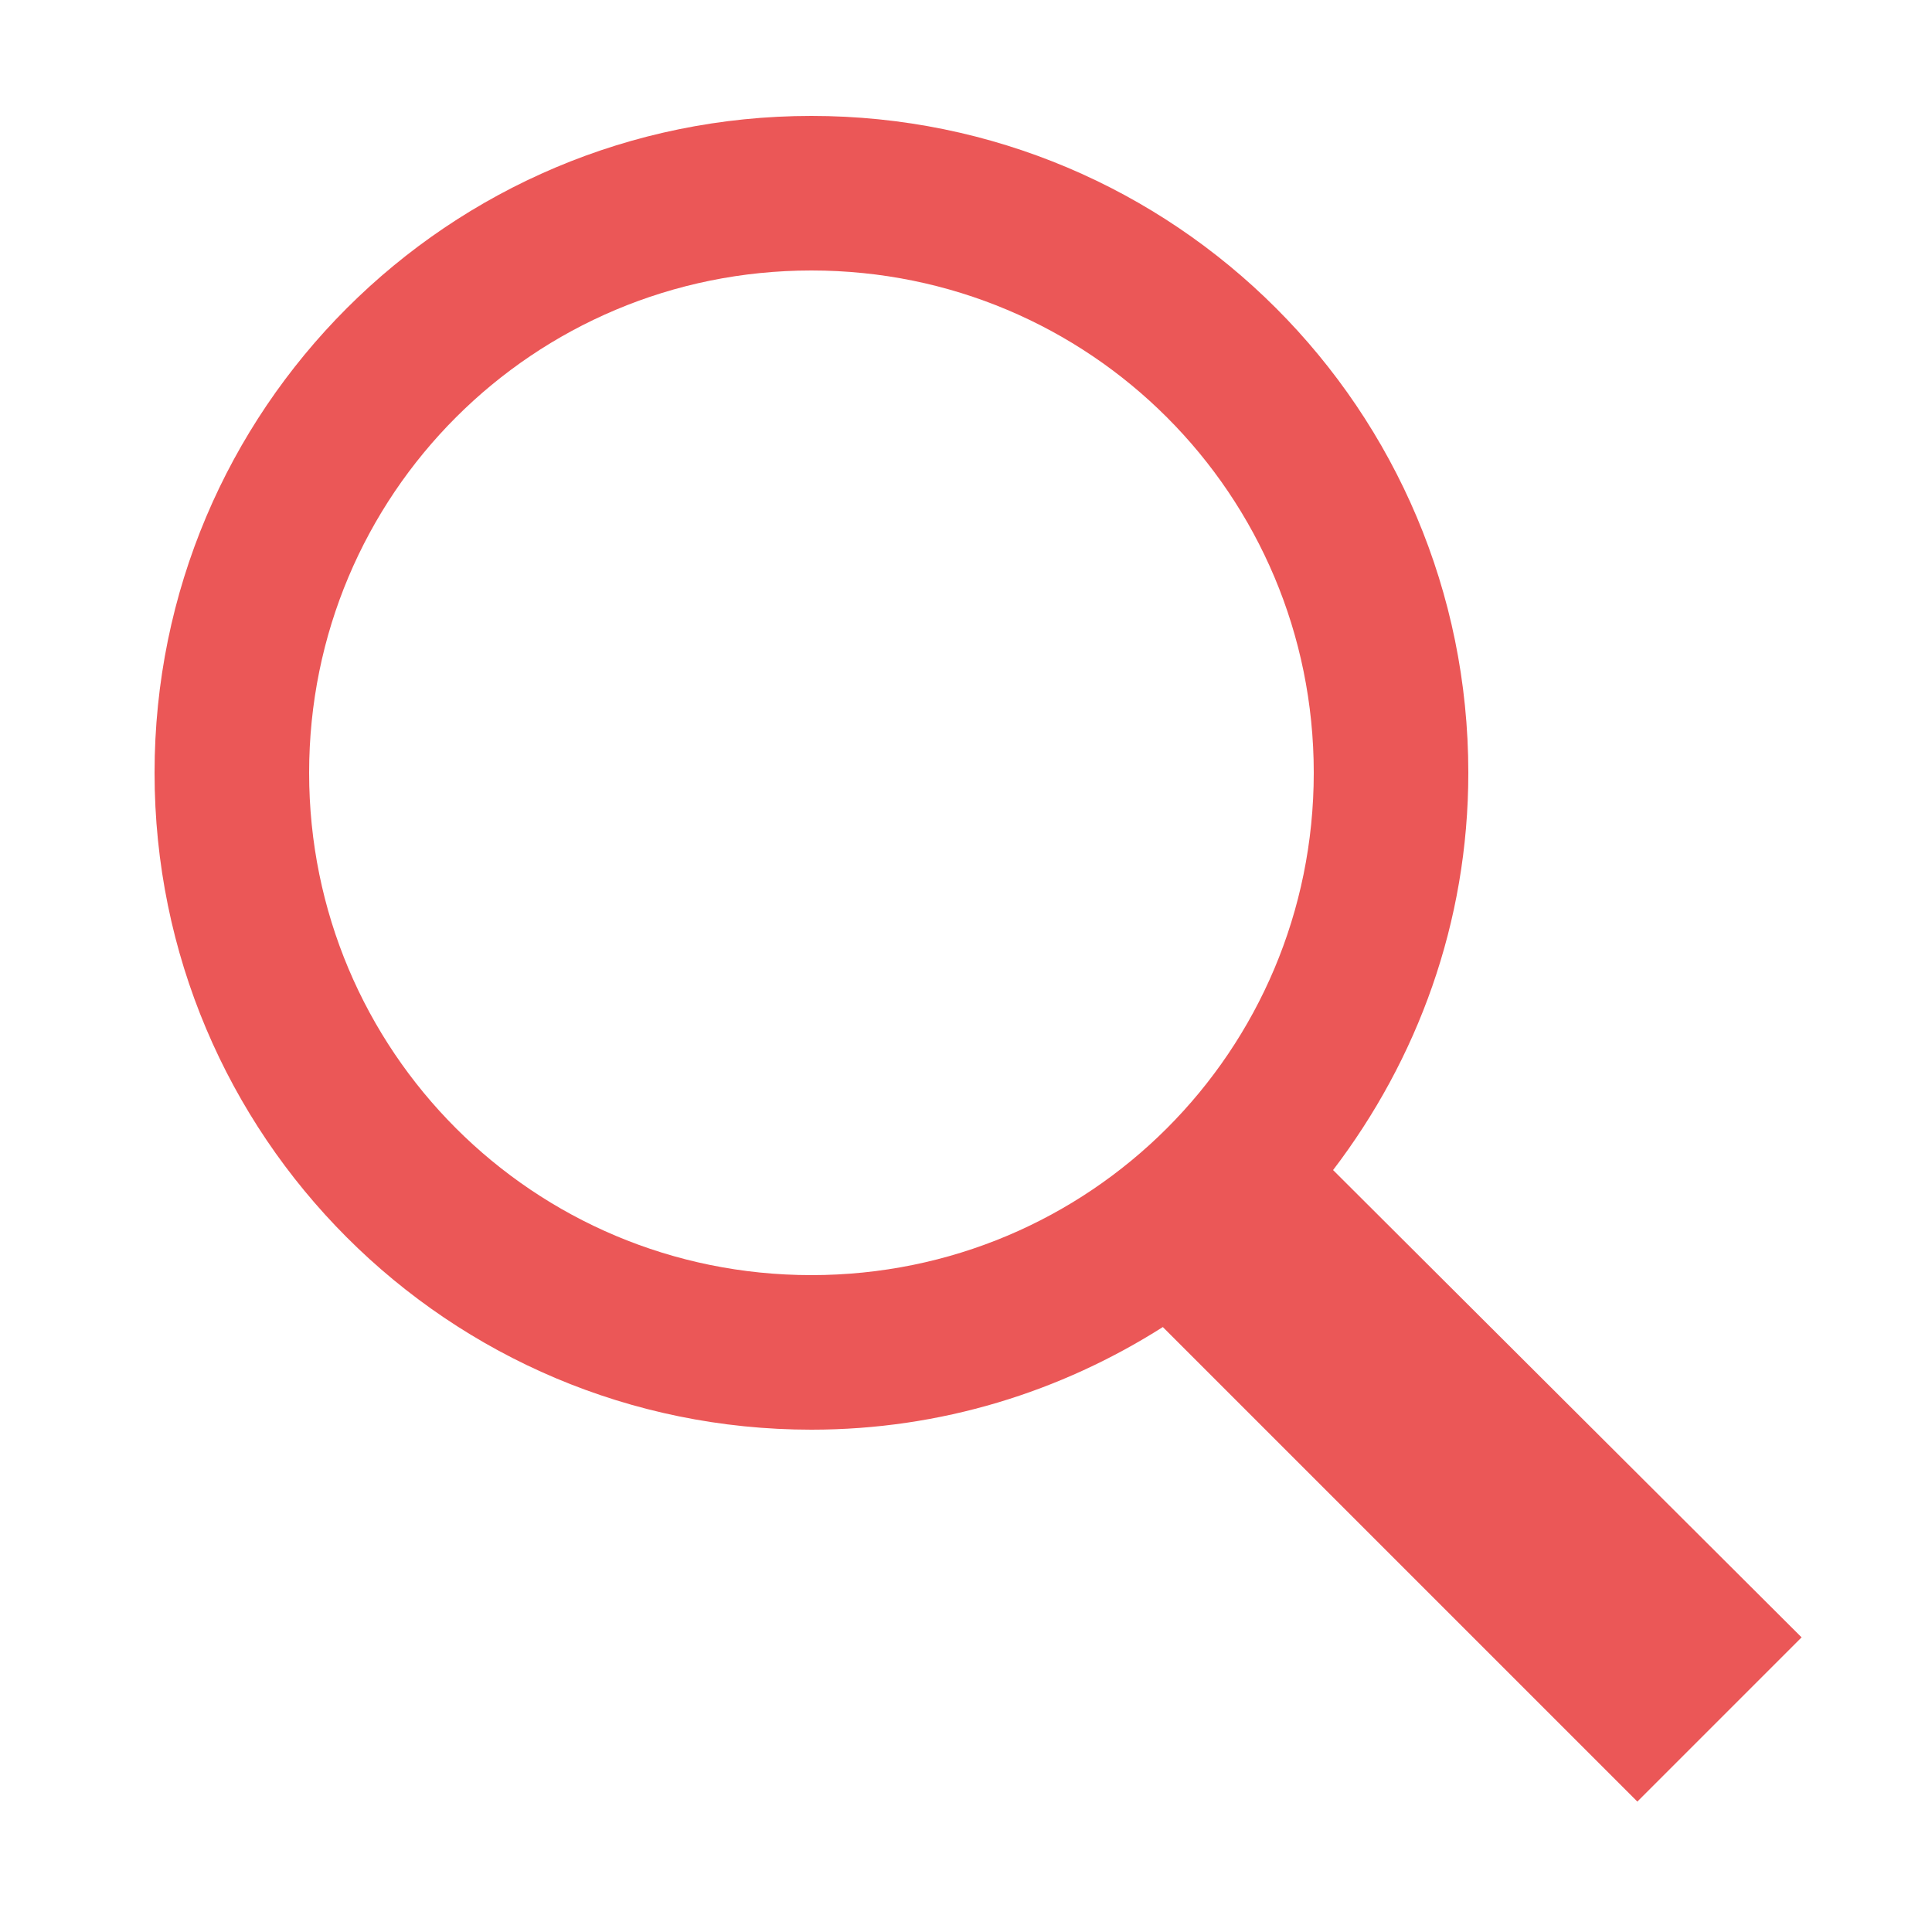
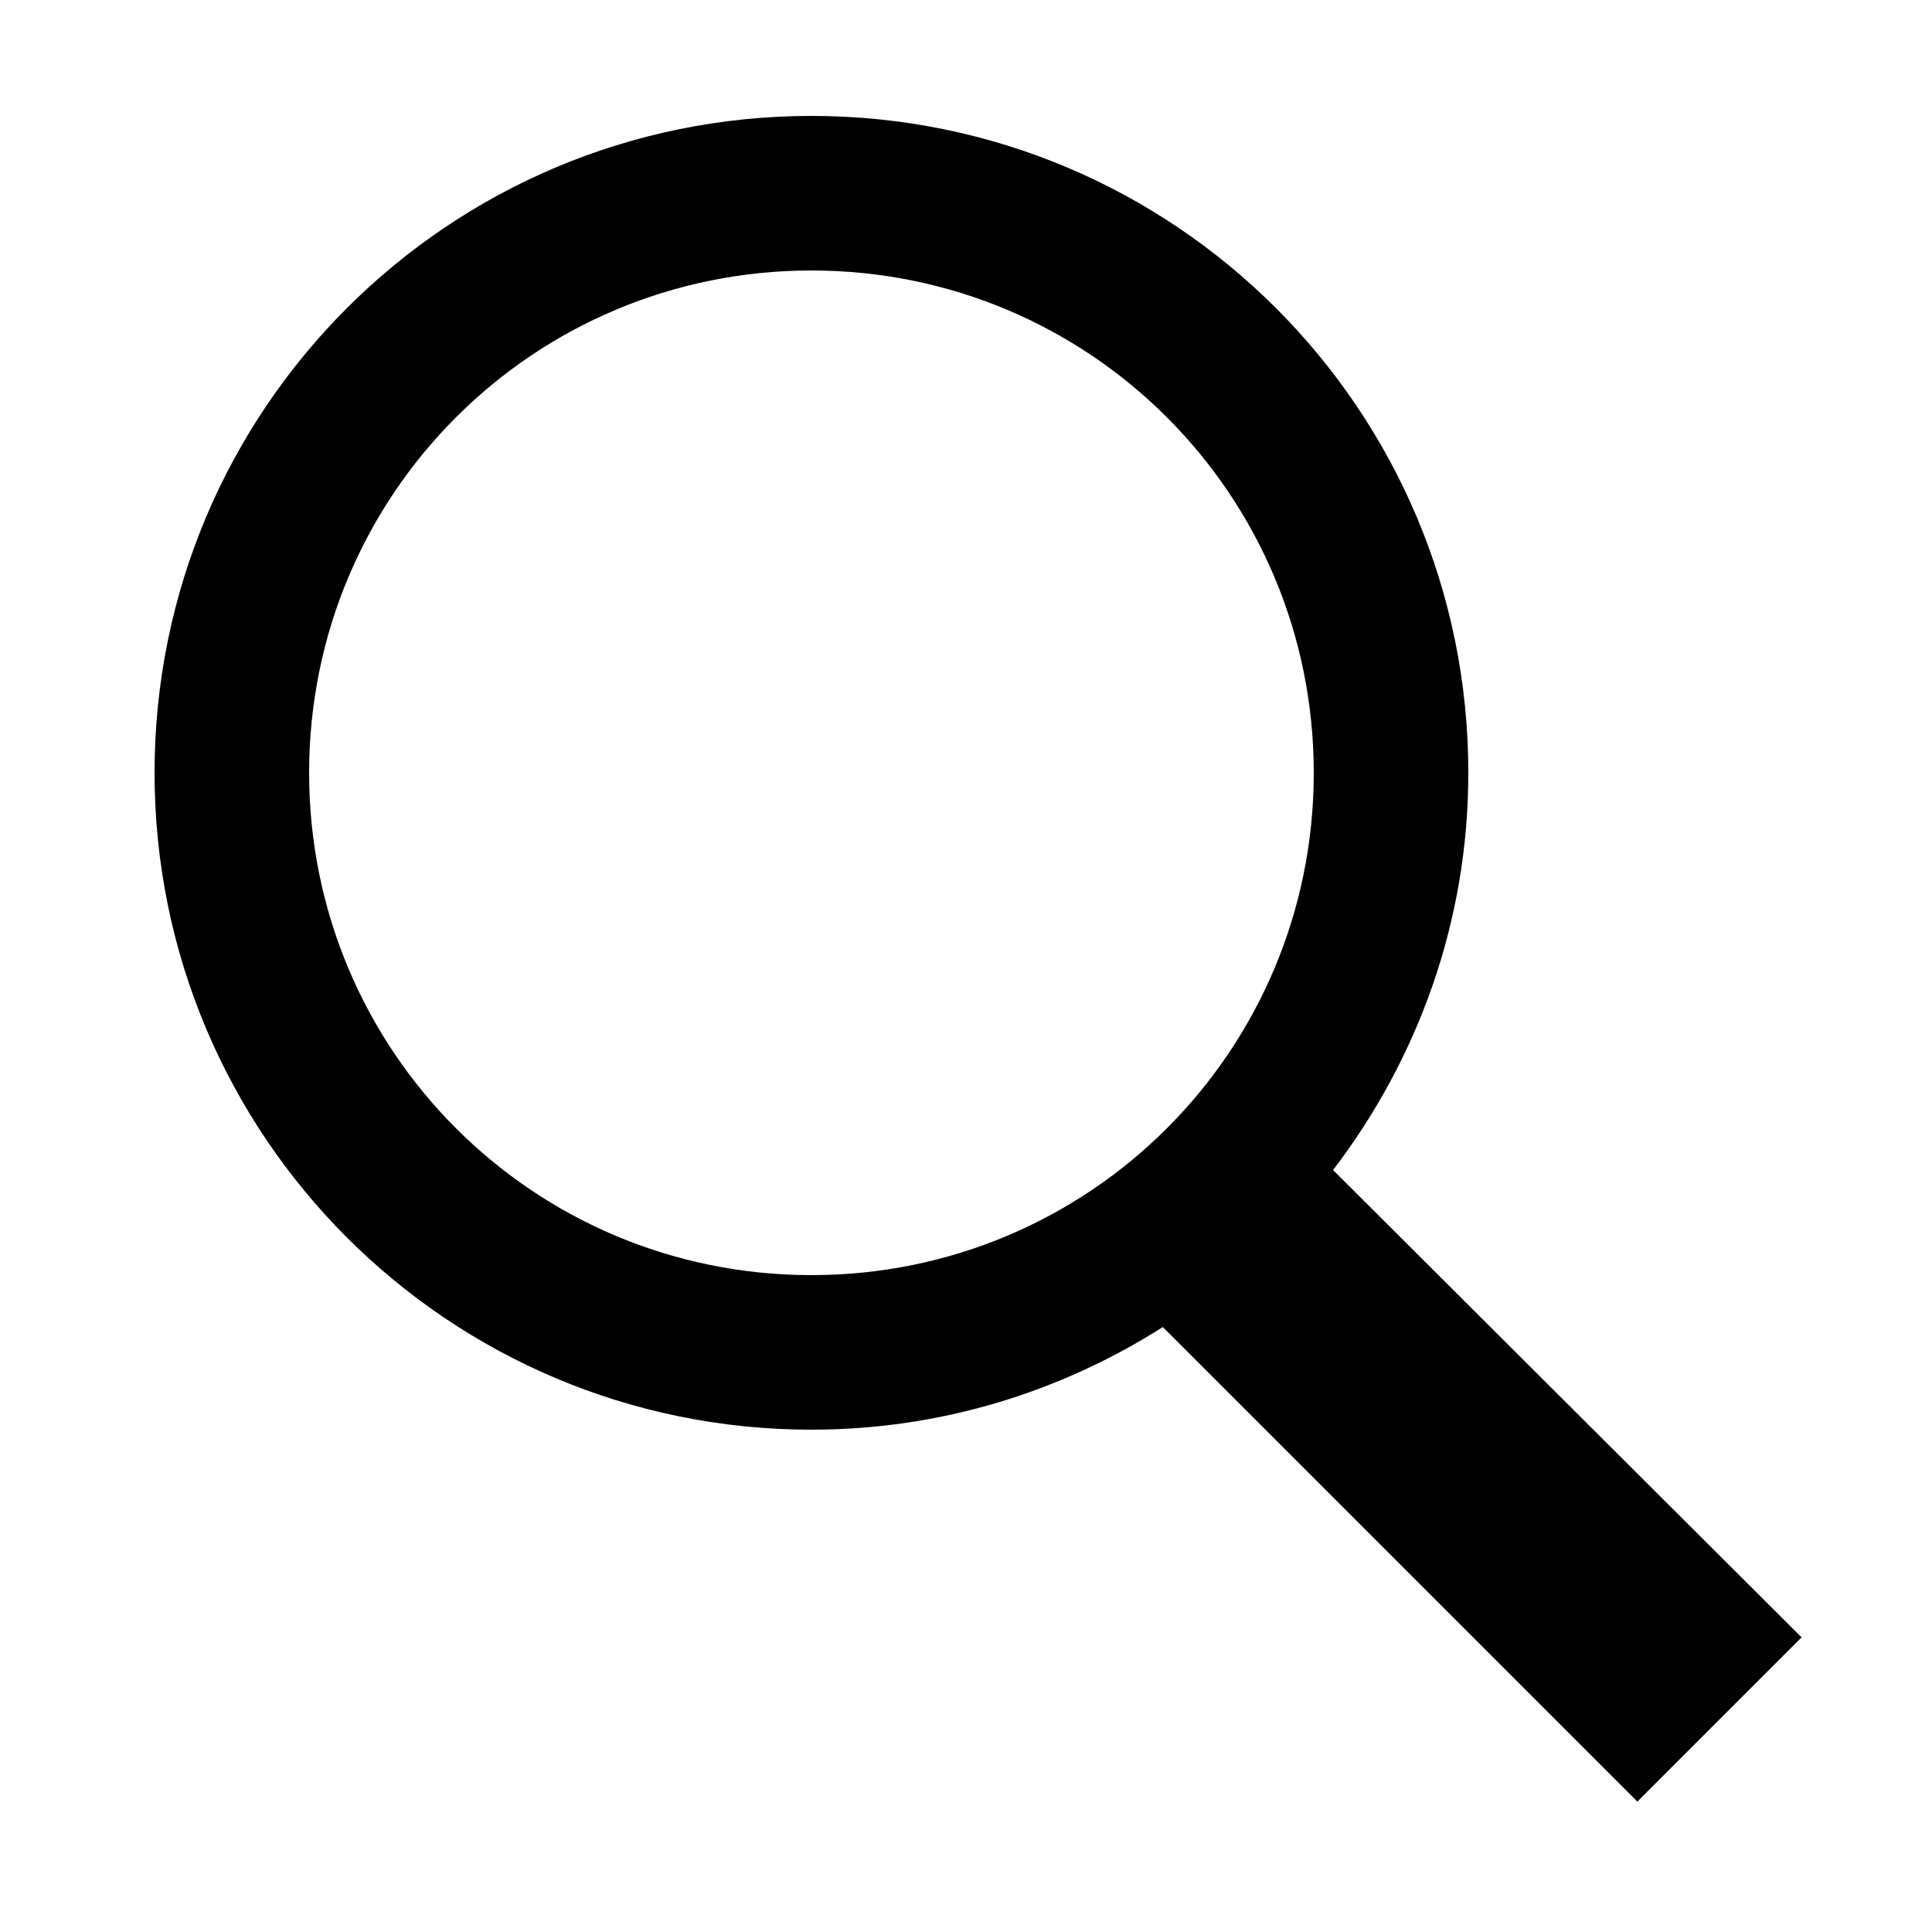
- <svg xmlns="http://www.w3.org/2000/svg" viewBox="0 0 50 50" width="50px" height="50px" fill="#EB5757">
+ <svg xmlns="http://www.w3.org/2000/svg" viewBox="0 0 50 50" width="50px" height="50px" fill="#currentColor">
  <path d="M 21 3 C 11.602 3 4 10.602 4 20 C 4 29.398 11.602 37 21 37 C 24.355 37 27.461 36.016 30.094 34.344 L 42.375 46.625 L 46.625 42.375 L 34.5 30.281 C 36.68 27.422 38 23.879 38 20 C 38 10.602 30.398 3 21 3 Z M 21 7 C 28.199 7 34 12.801 34 20 C 34 27.199 28.199 33 21 33 C 13.801 33 8 27.199 8 20 C 8 12.801 13.801 7 21 7 Z" />
</svg>
